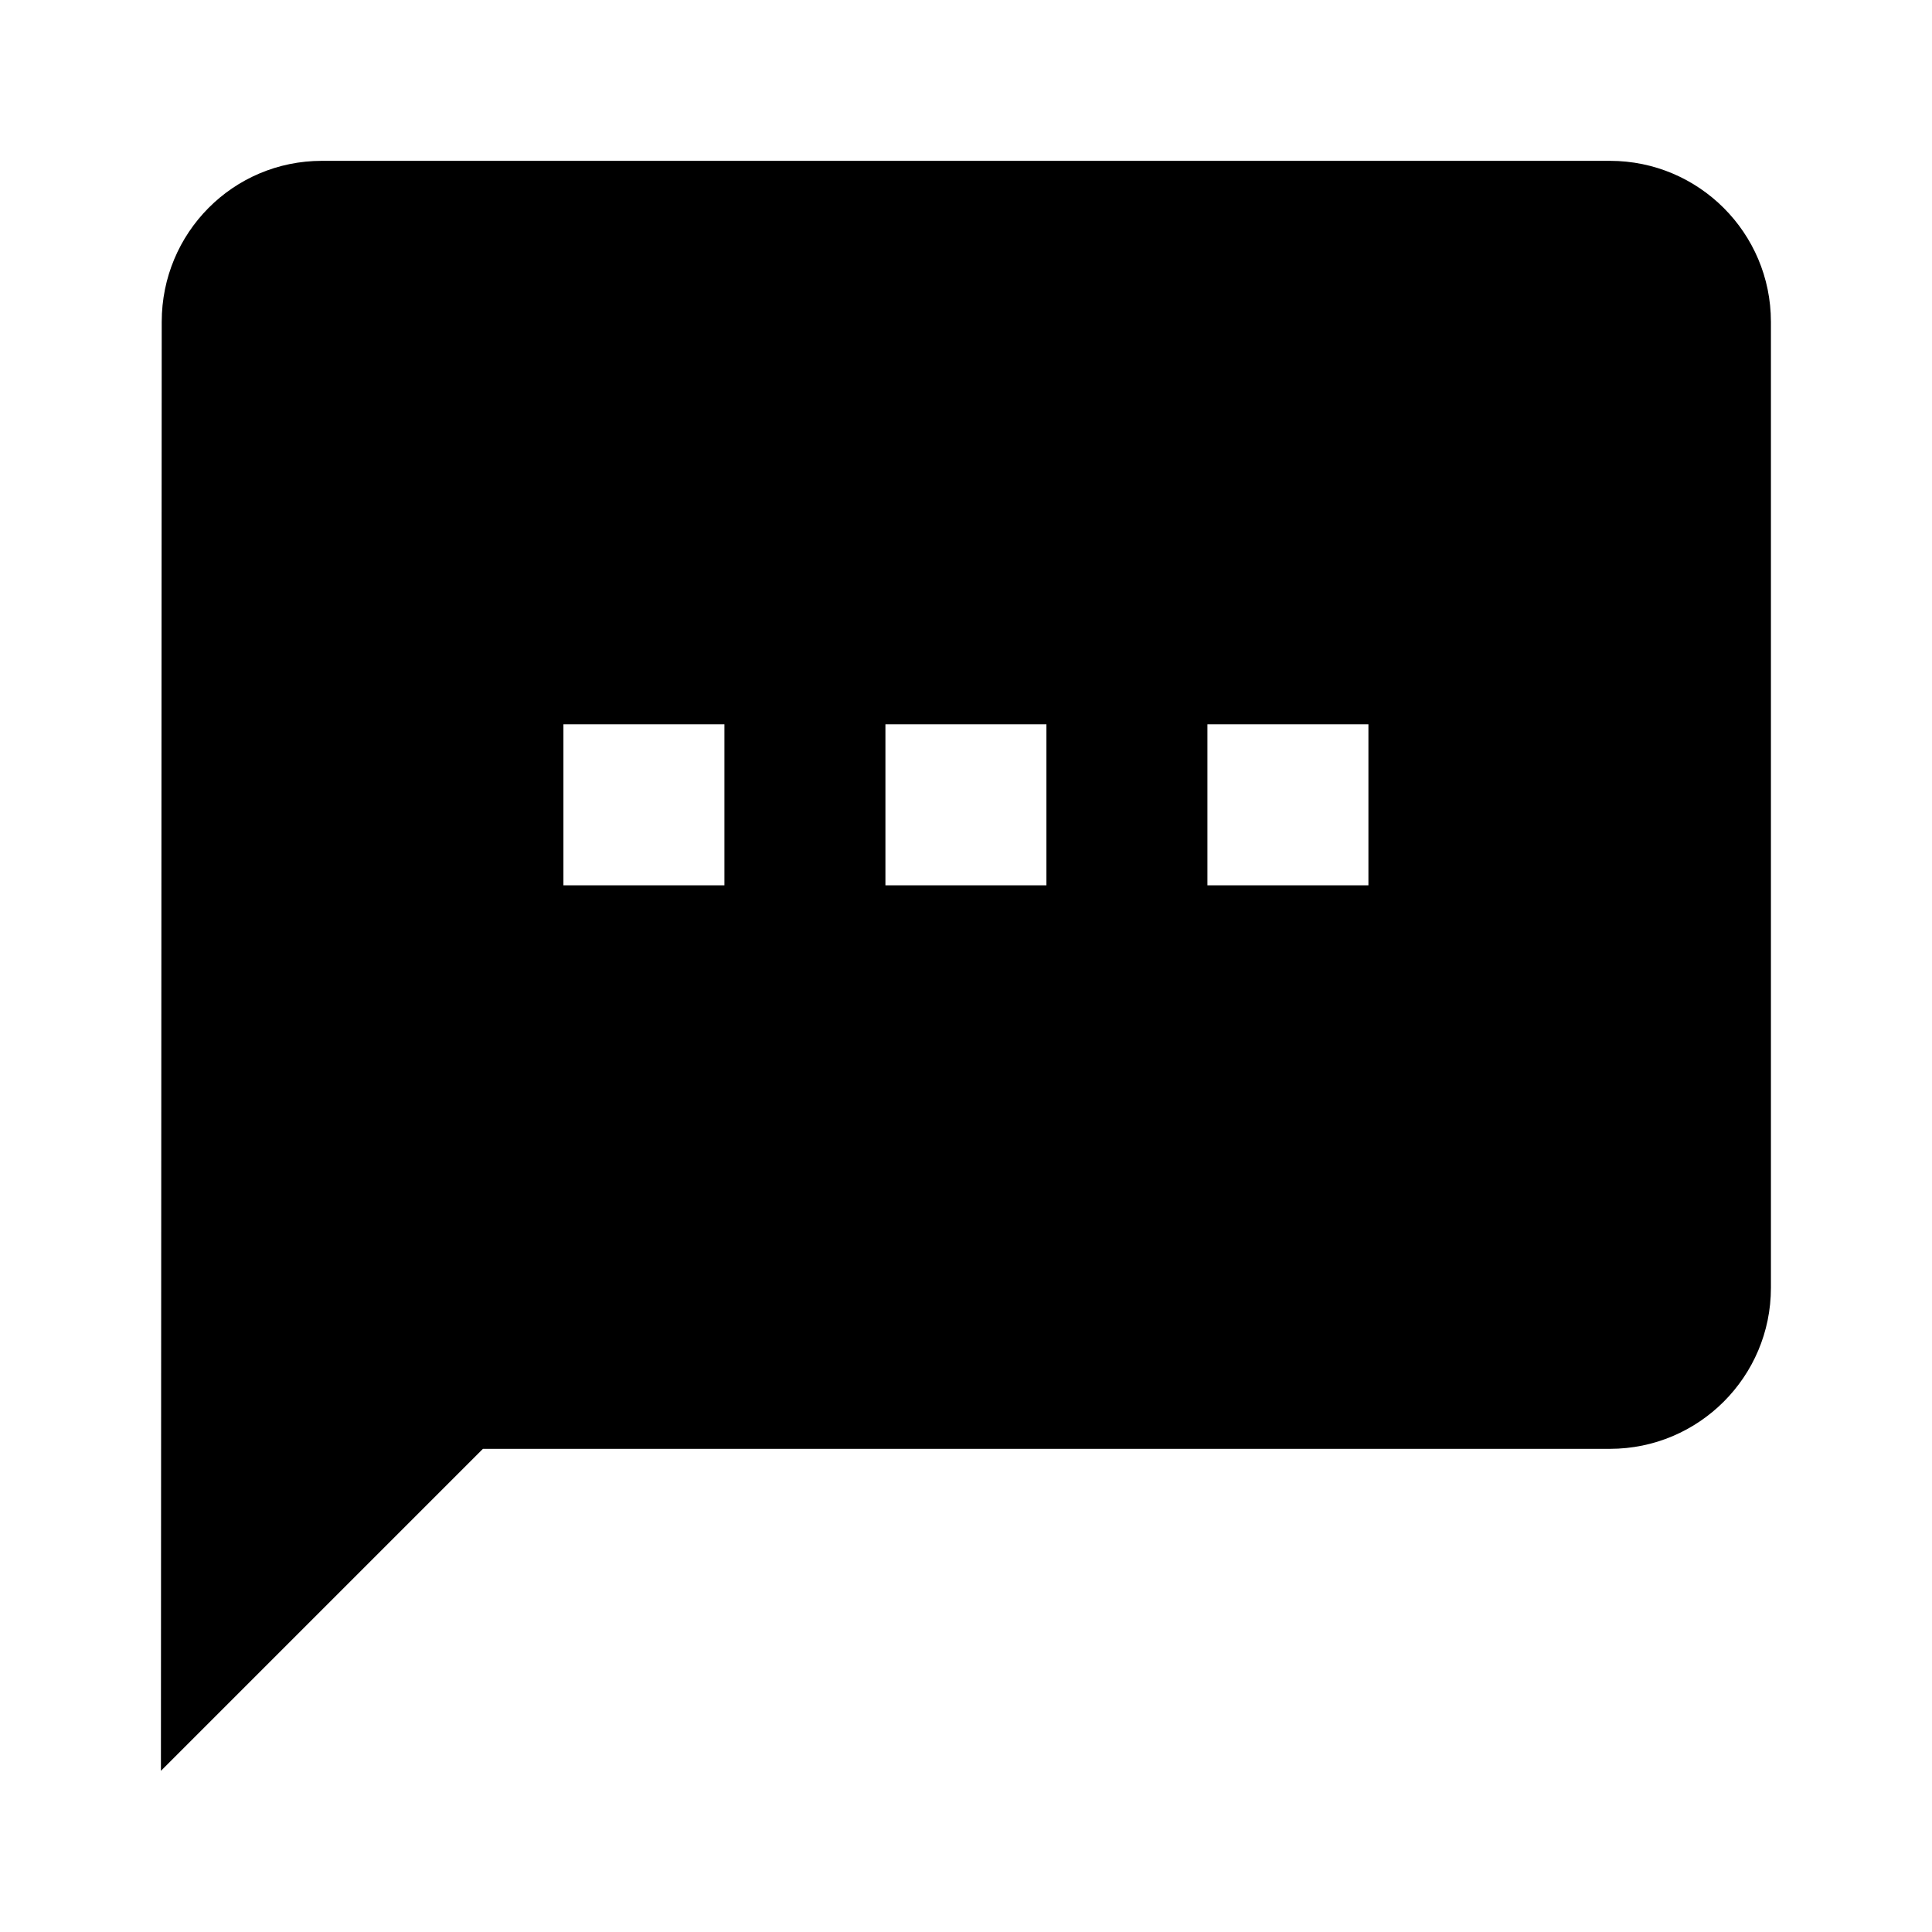
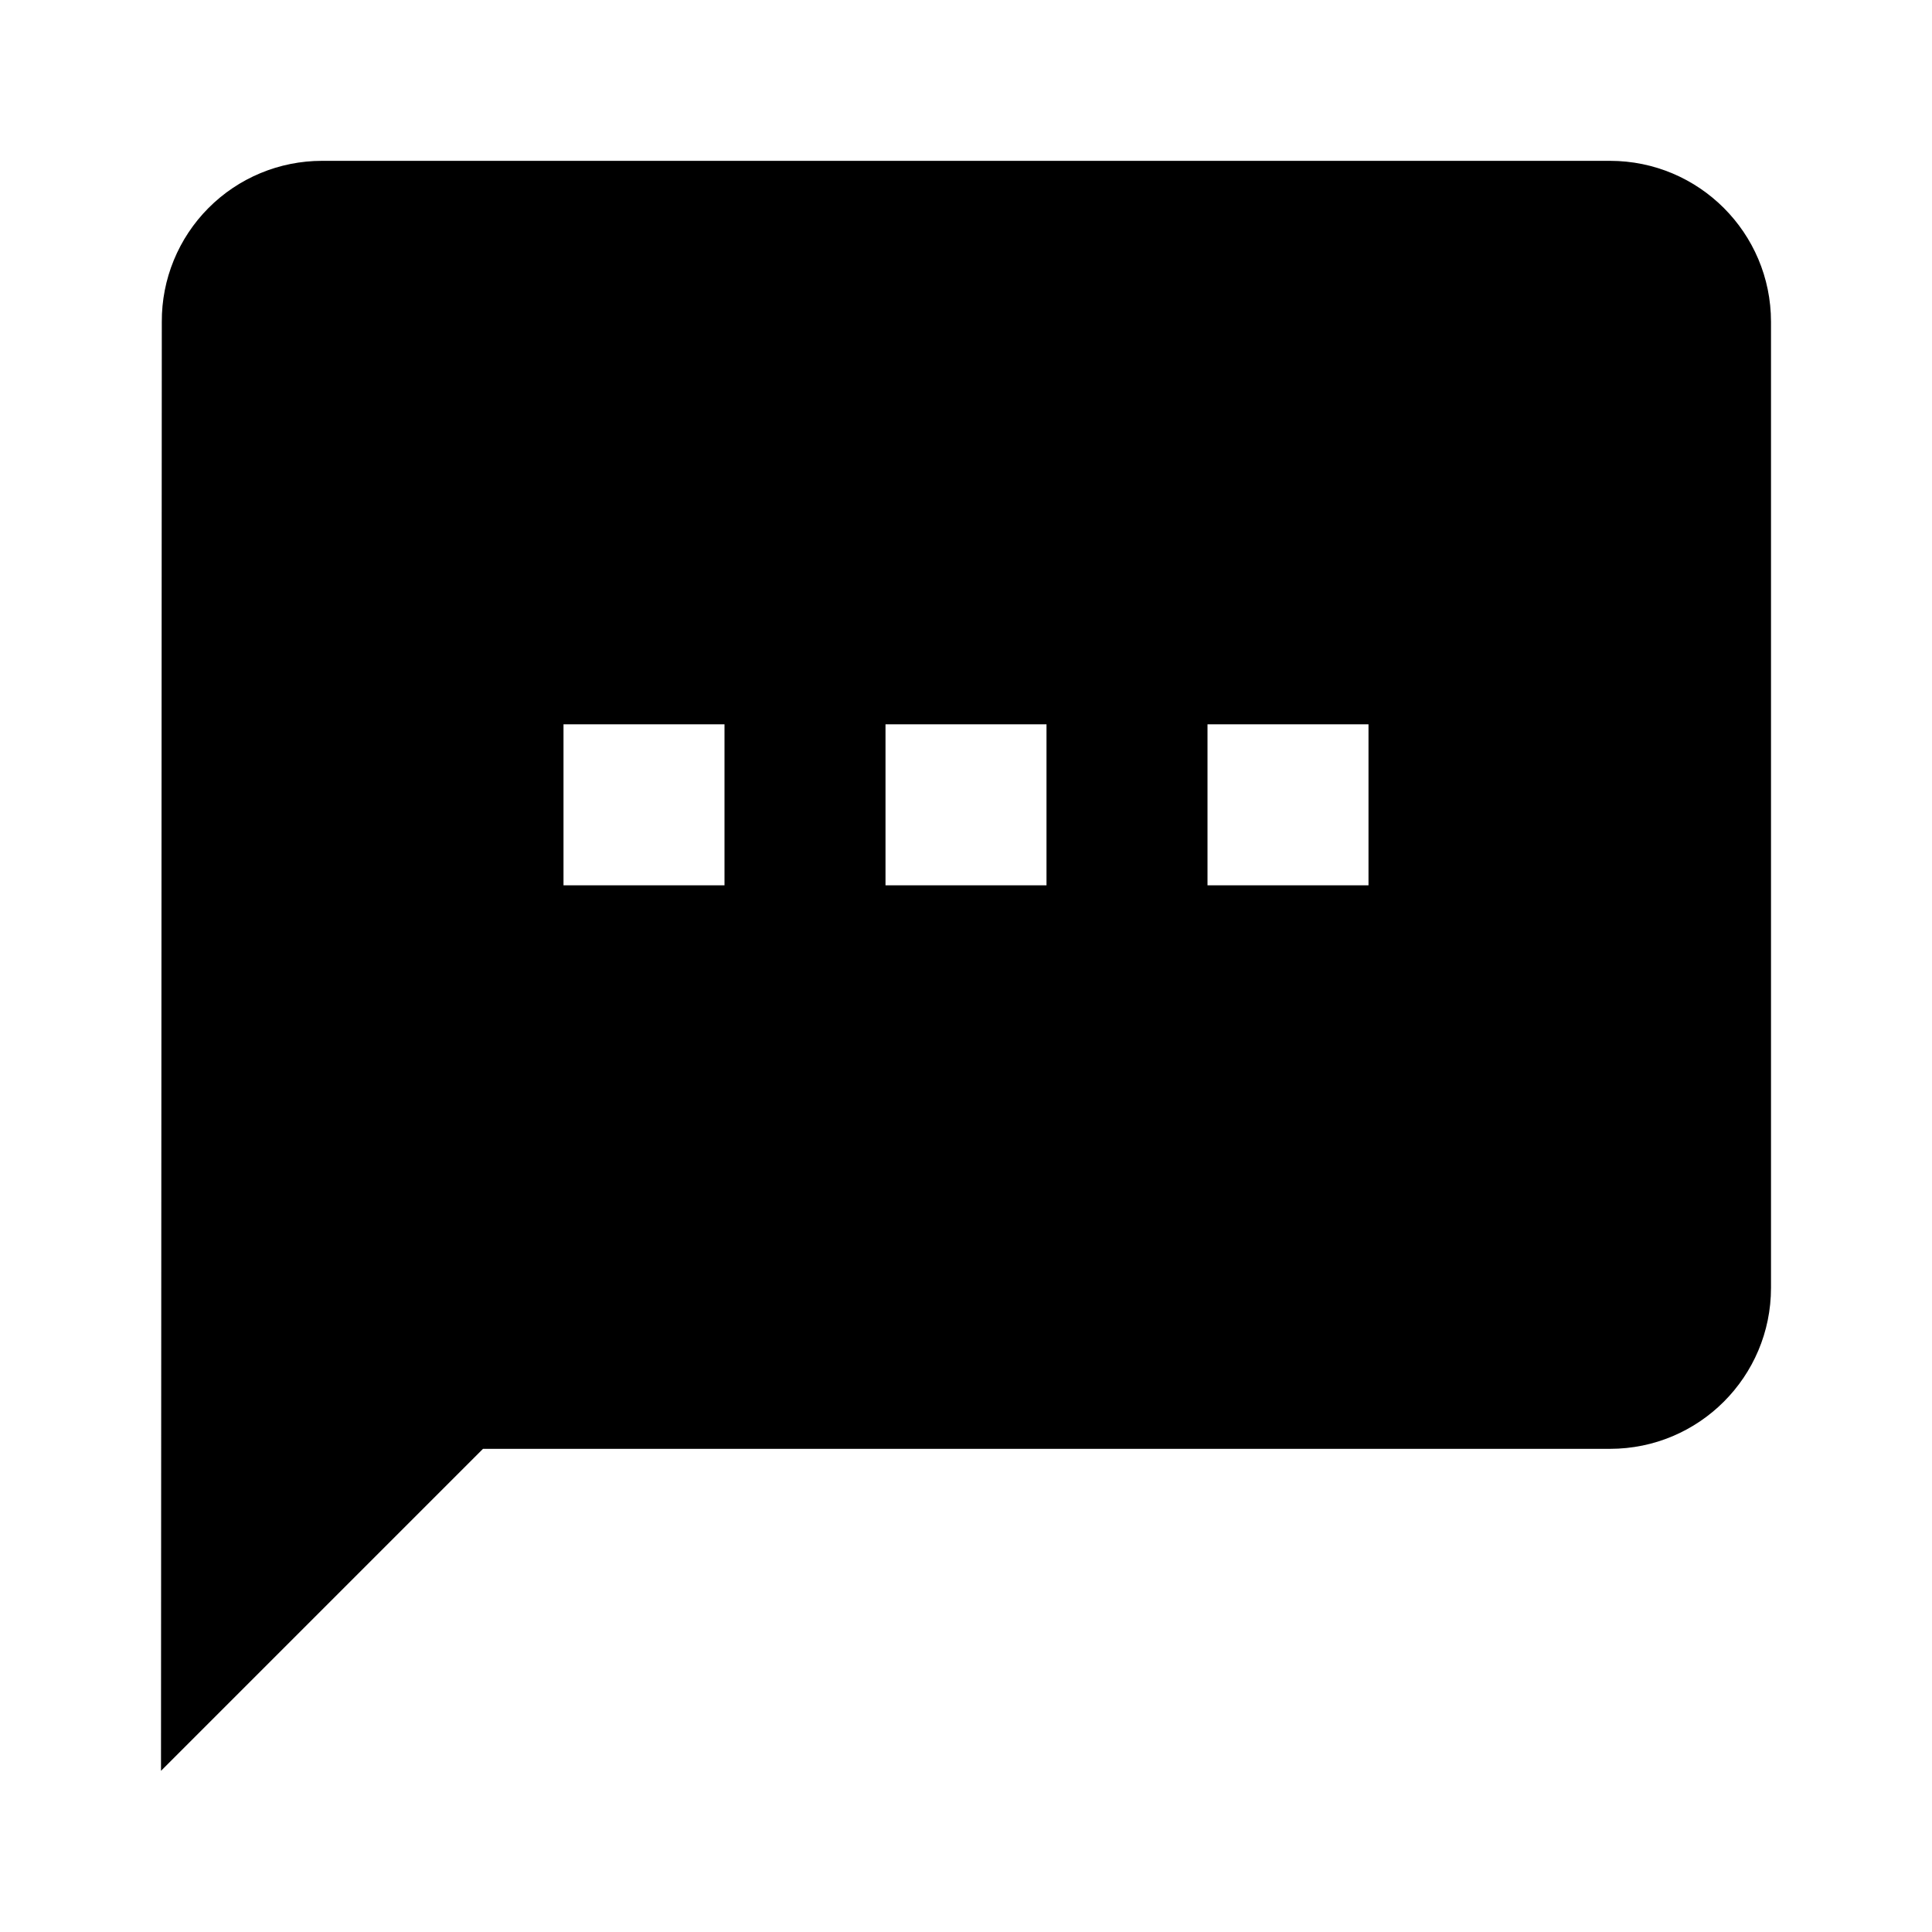
- <svg xmlns="http://www.w3.org/2000/svg" version="1.1" baseProfile="full" width="24" height="24" viewBox="0 0 24.00 24.00" enable-background="new 0 0 24.00 24.00" xml:space="preserve">
-   <path fill="#000000" fill-opacity="1" stroke-width="0.2" stroke-linejoin="round" d="M 16.999,10.998L 14.999,10.998L 14.999,8.998L 16.999,8.998M 12.999,10.998L 10.999,10.998L 10.999,8.998L 12.999,8.998M 8.999,10.998L 6.999,10.998L 6.999,8.998L 8.999,8.998M 19.999,1.998L 3.999,1.998C 2.895,1.998 2.009,2.893 2.009,3.998L 1.999,21.998L 5.999,17.998L 19.999,17.998C 21.103,17.998 21.999,17.102 21.999,15.998L 21.999,3.998C 21.999,2.893 21.103,1.998 19.999,1.998 Z " />
+ <svg xmlns="http://www.w3.org/2000/svg" width="24" height="24" baseProfile="full" viewBox="0 0 24 24">
+   <path d="M17 10.998h-2v-2h2m-4 2h-2v-2h2m-4 2H7v-2h2m11-7H4a1.99 1.99 0 00-1.99 2l-.01 18 4-4h14a2 2 0 002-2v-12a2 2 0 00-2-2z" />
</svg>
